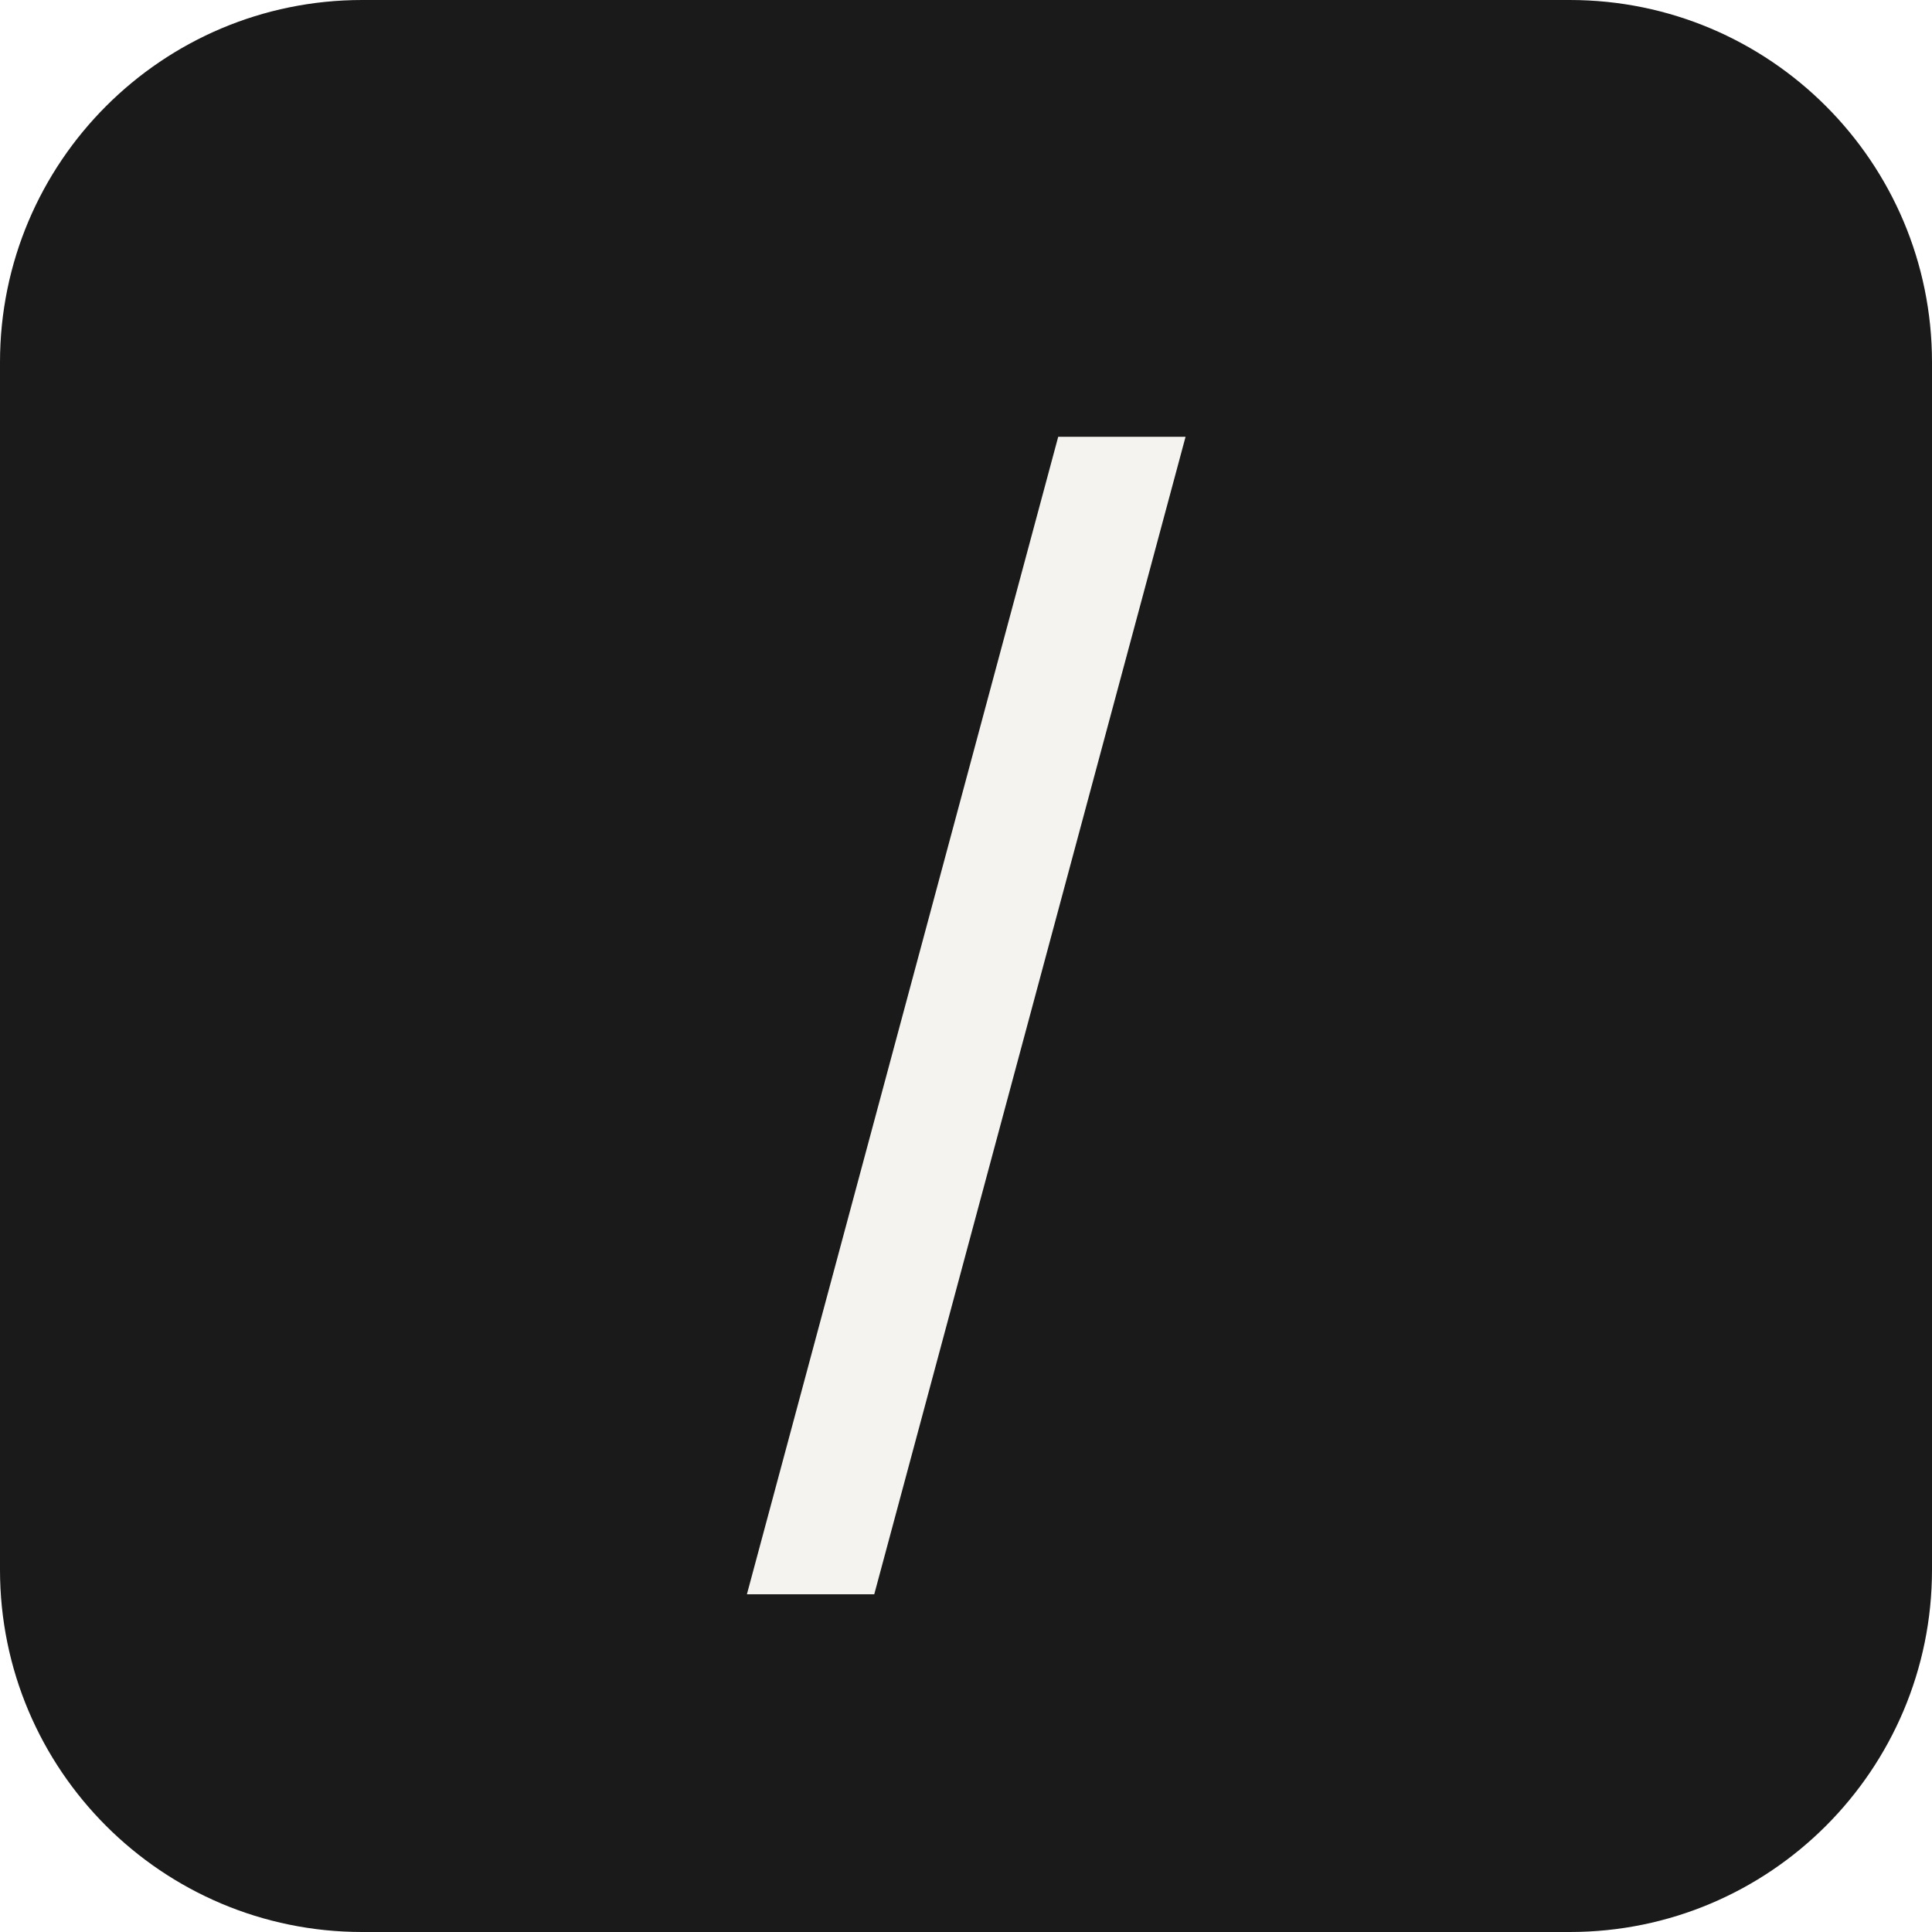
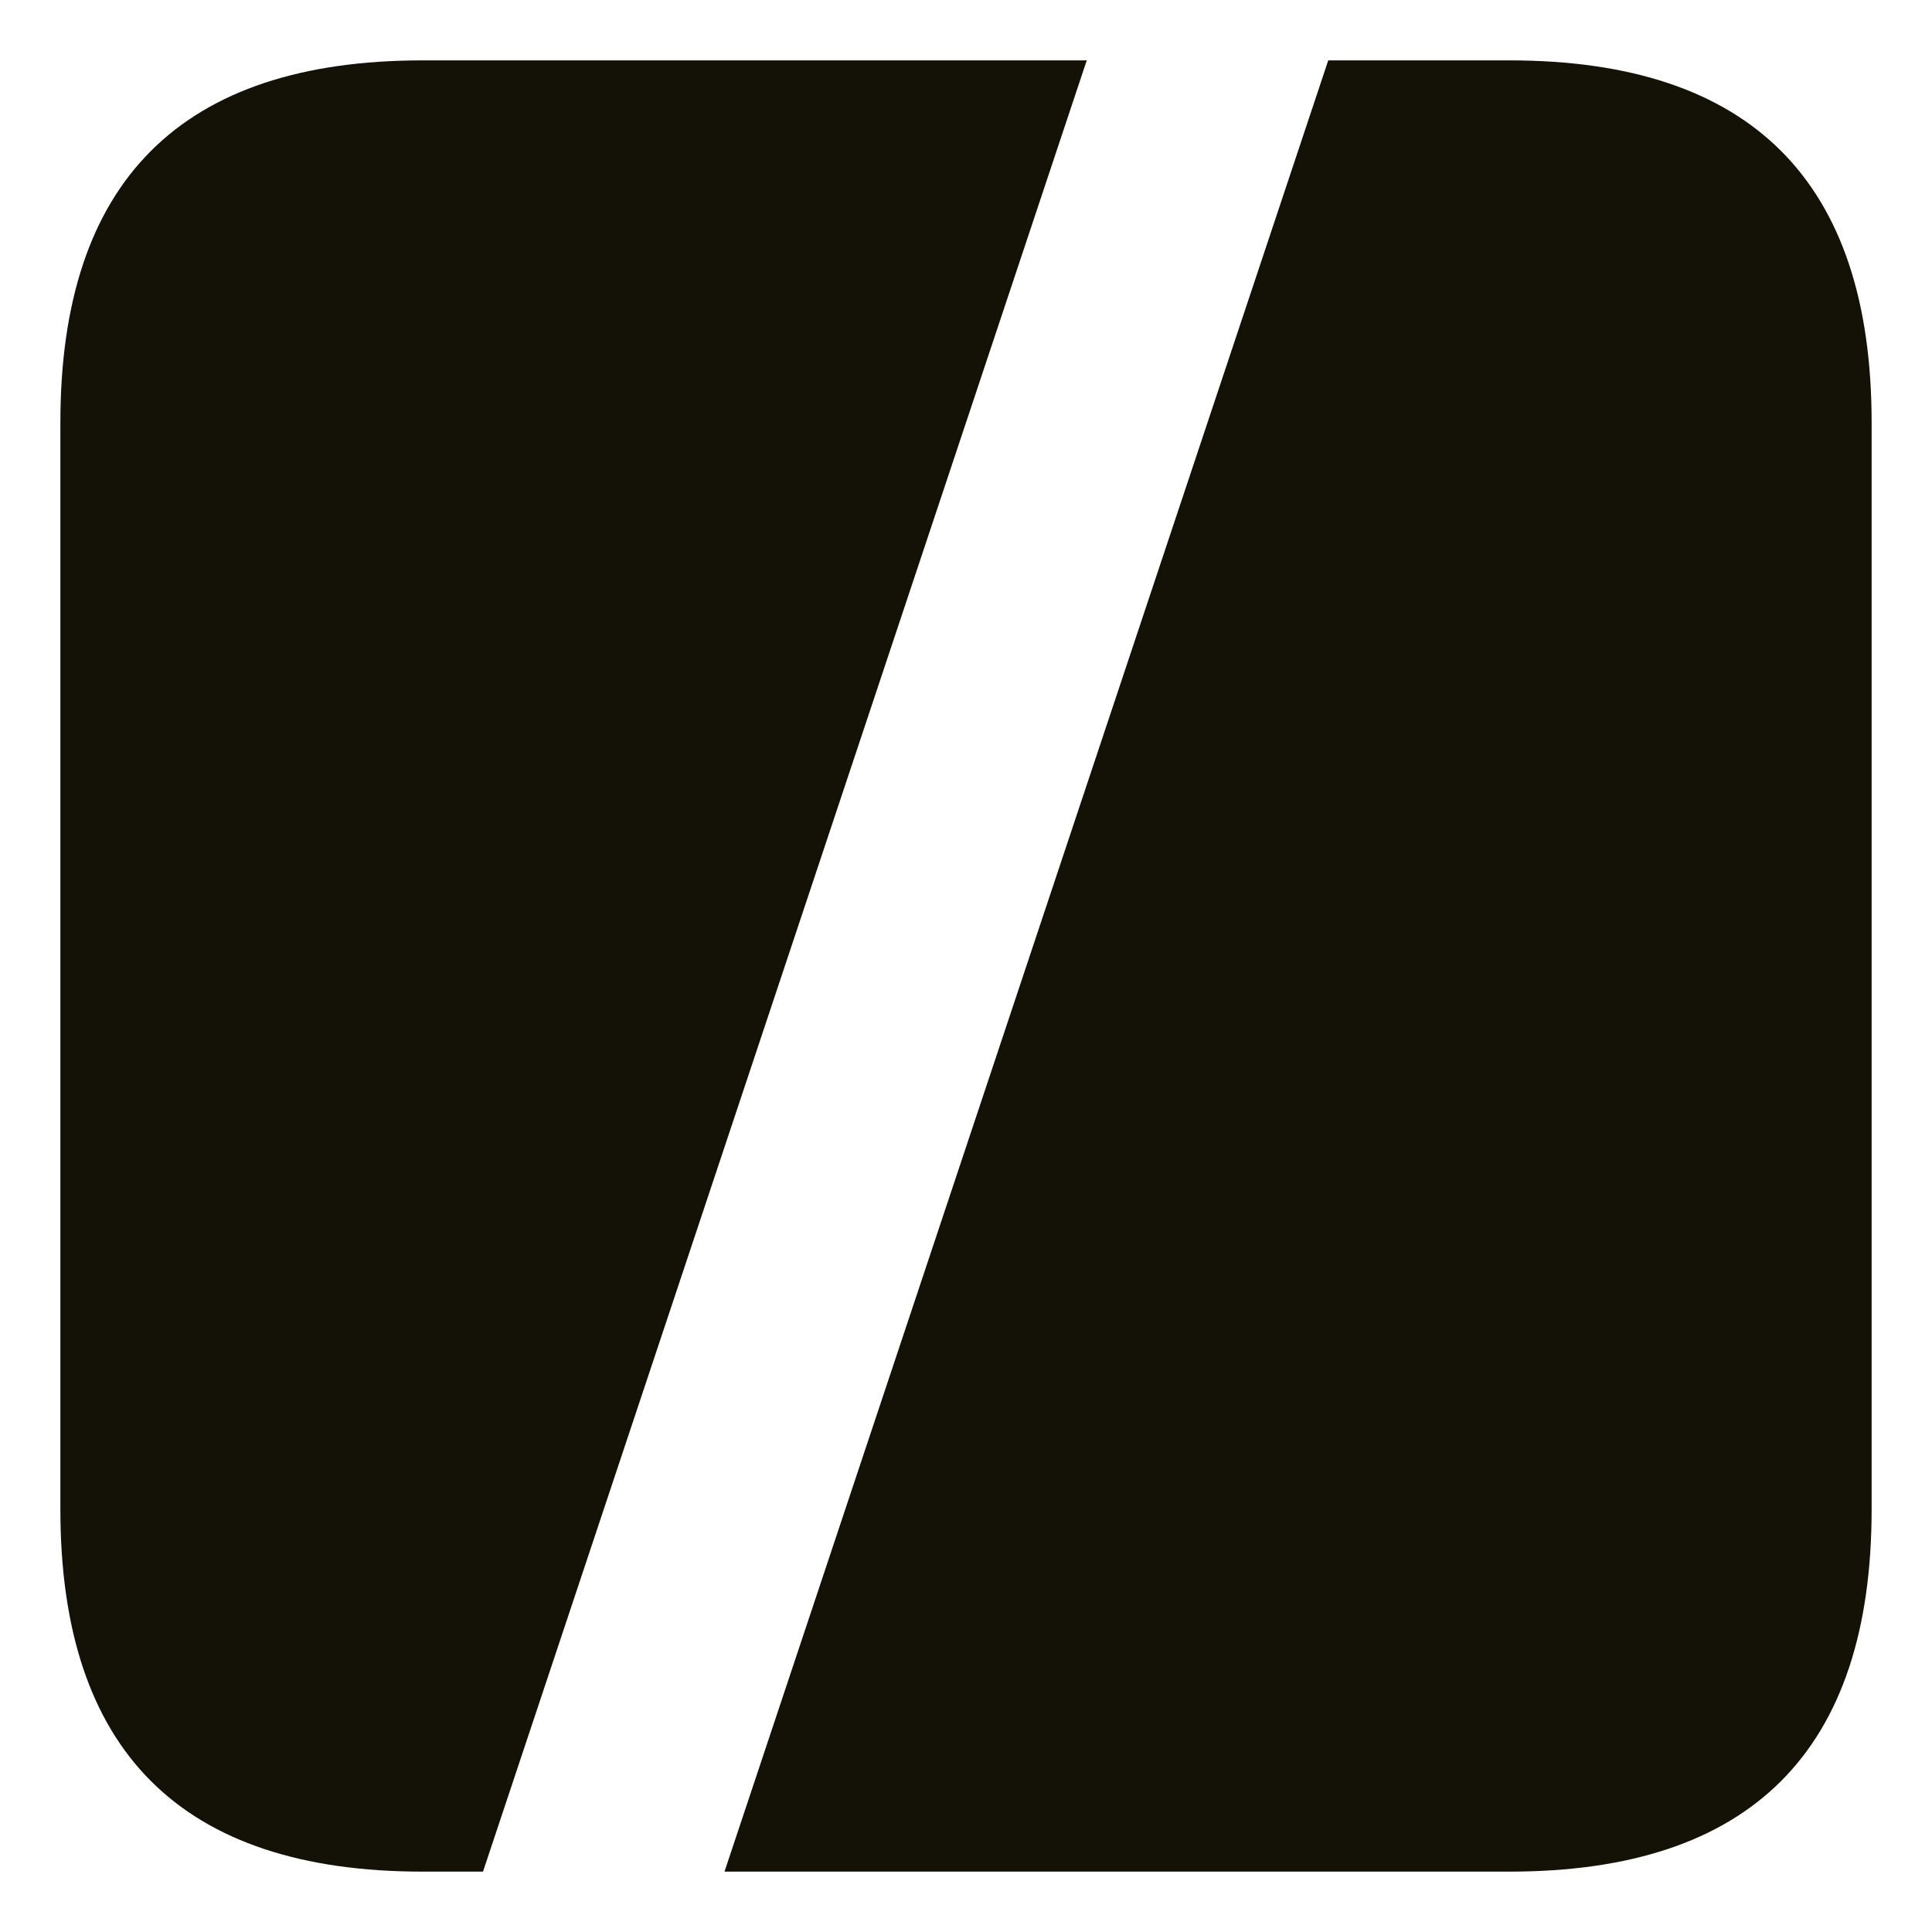
<svg xmlns="http://www.w3.org/2000/svg" viewBox="0 0 32 32">
-   <rect width="32" height="32" rx="6" fill="#1a1a1a" />
-   <text x="16" y="24" font-family="system-ui, -apple-system, sans-serif" font-size="22" font-weight="500" fill="#f5f3ef" text-anchor="middle">/</text>
+   <style>
+     /* Light OS theme: black icon. Dark OS theme: pristine kinpaku gold,
+        matching the header logo (--ks-kinpaku, #ffb900) rather than the old
+        muddier #d8a83a. */
+     path { fill: #141207; }
+     @media (prefers-color-scheme: dark) {
+       path { fill: #ffb900; }
+     }
+   </style>
+   <path d="M7 1 L18 1 L8 31 L7 31 Q1 31 1 25 L1 7 Q1 1 7 1 Z" />
+   <path d="M22 1 L25 1 Q31 1 31 7 L31 25 Q31 31 25 31 L12 31 Z" />
</svg>
